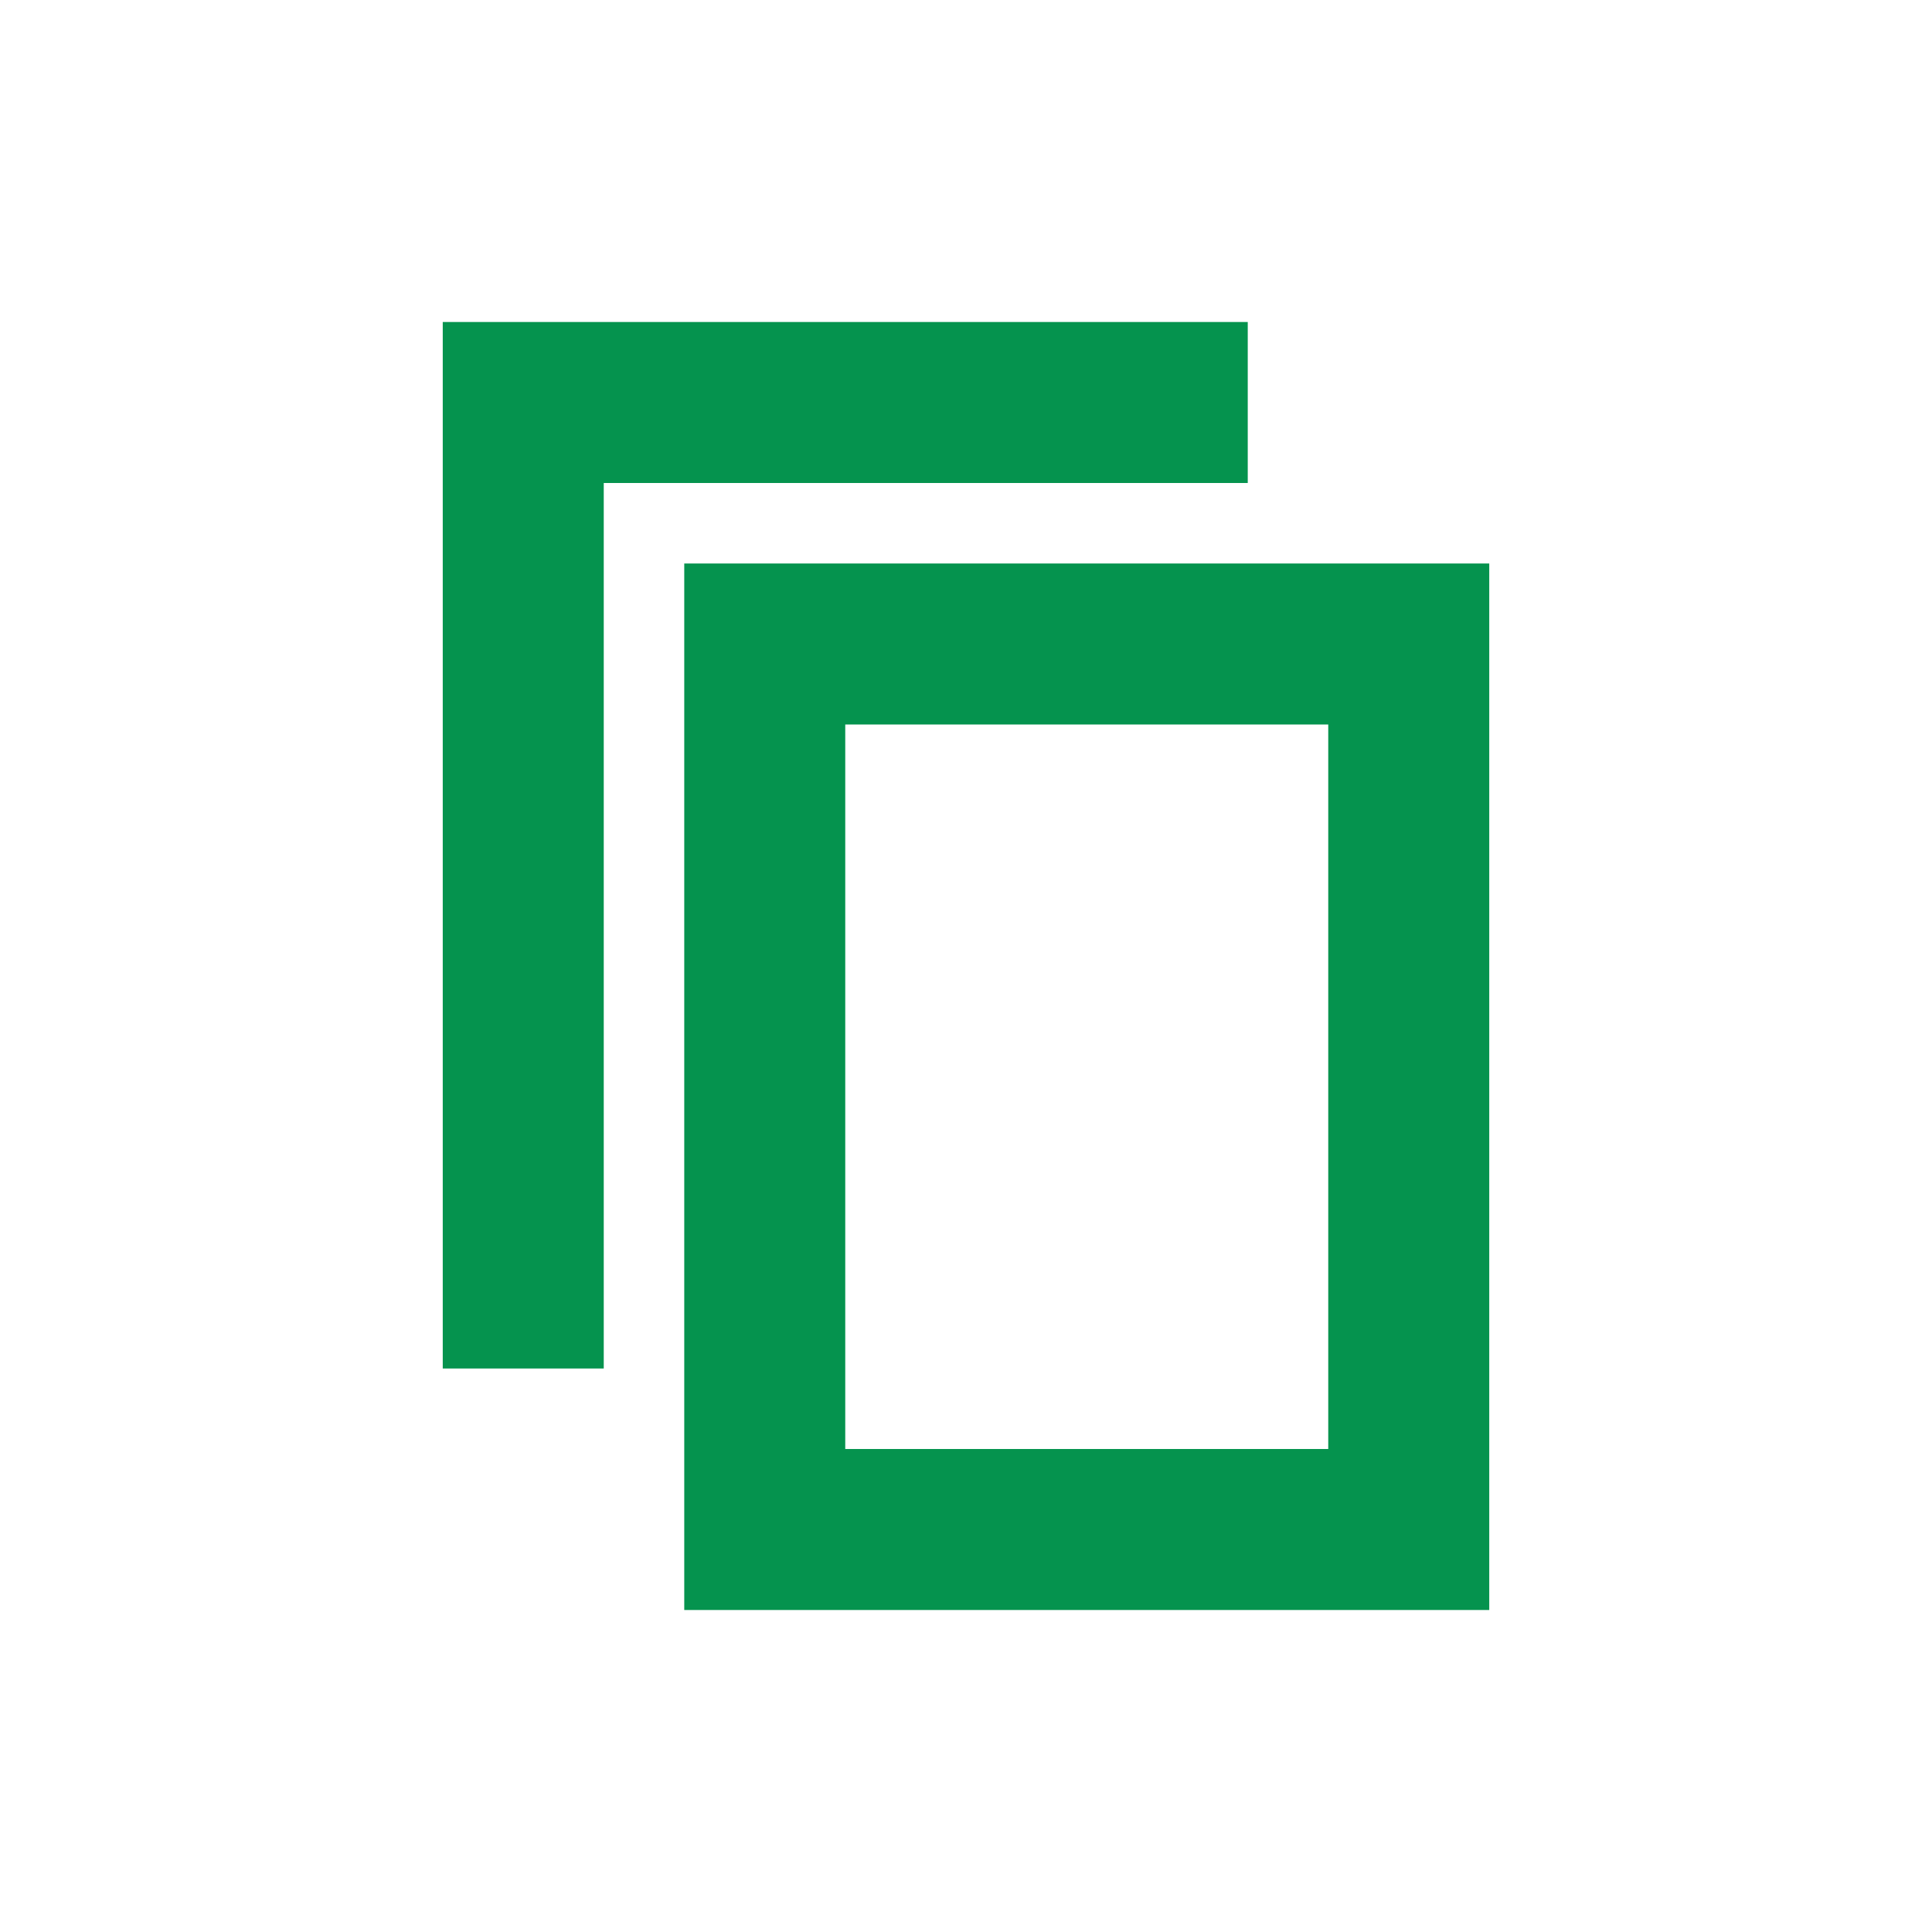
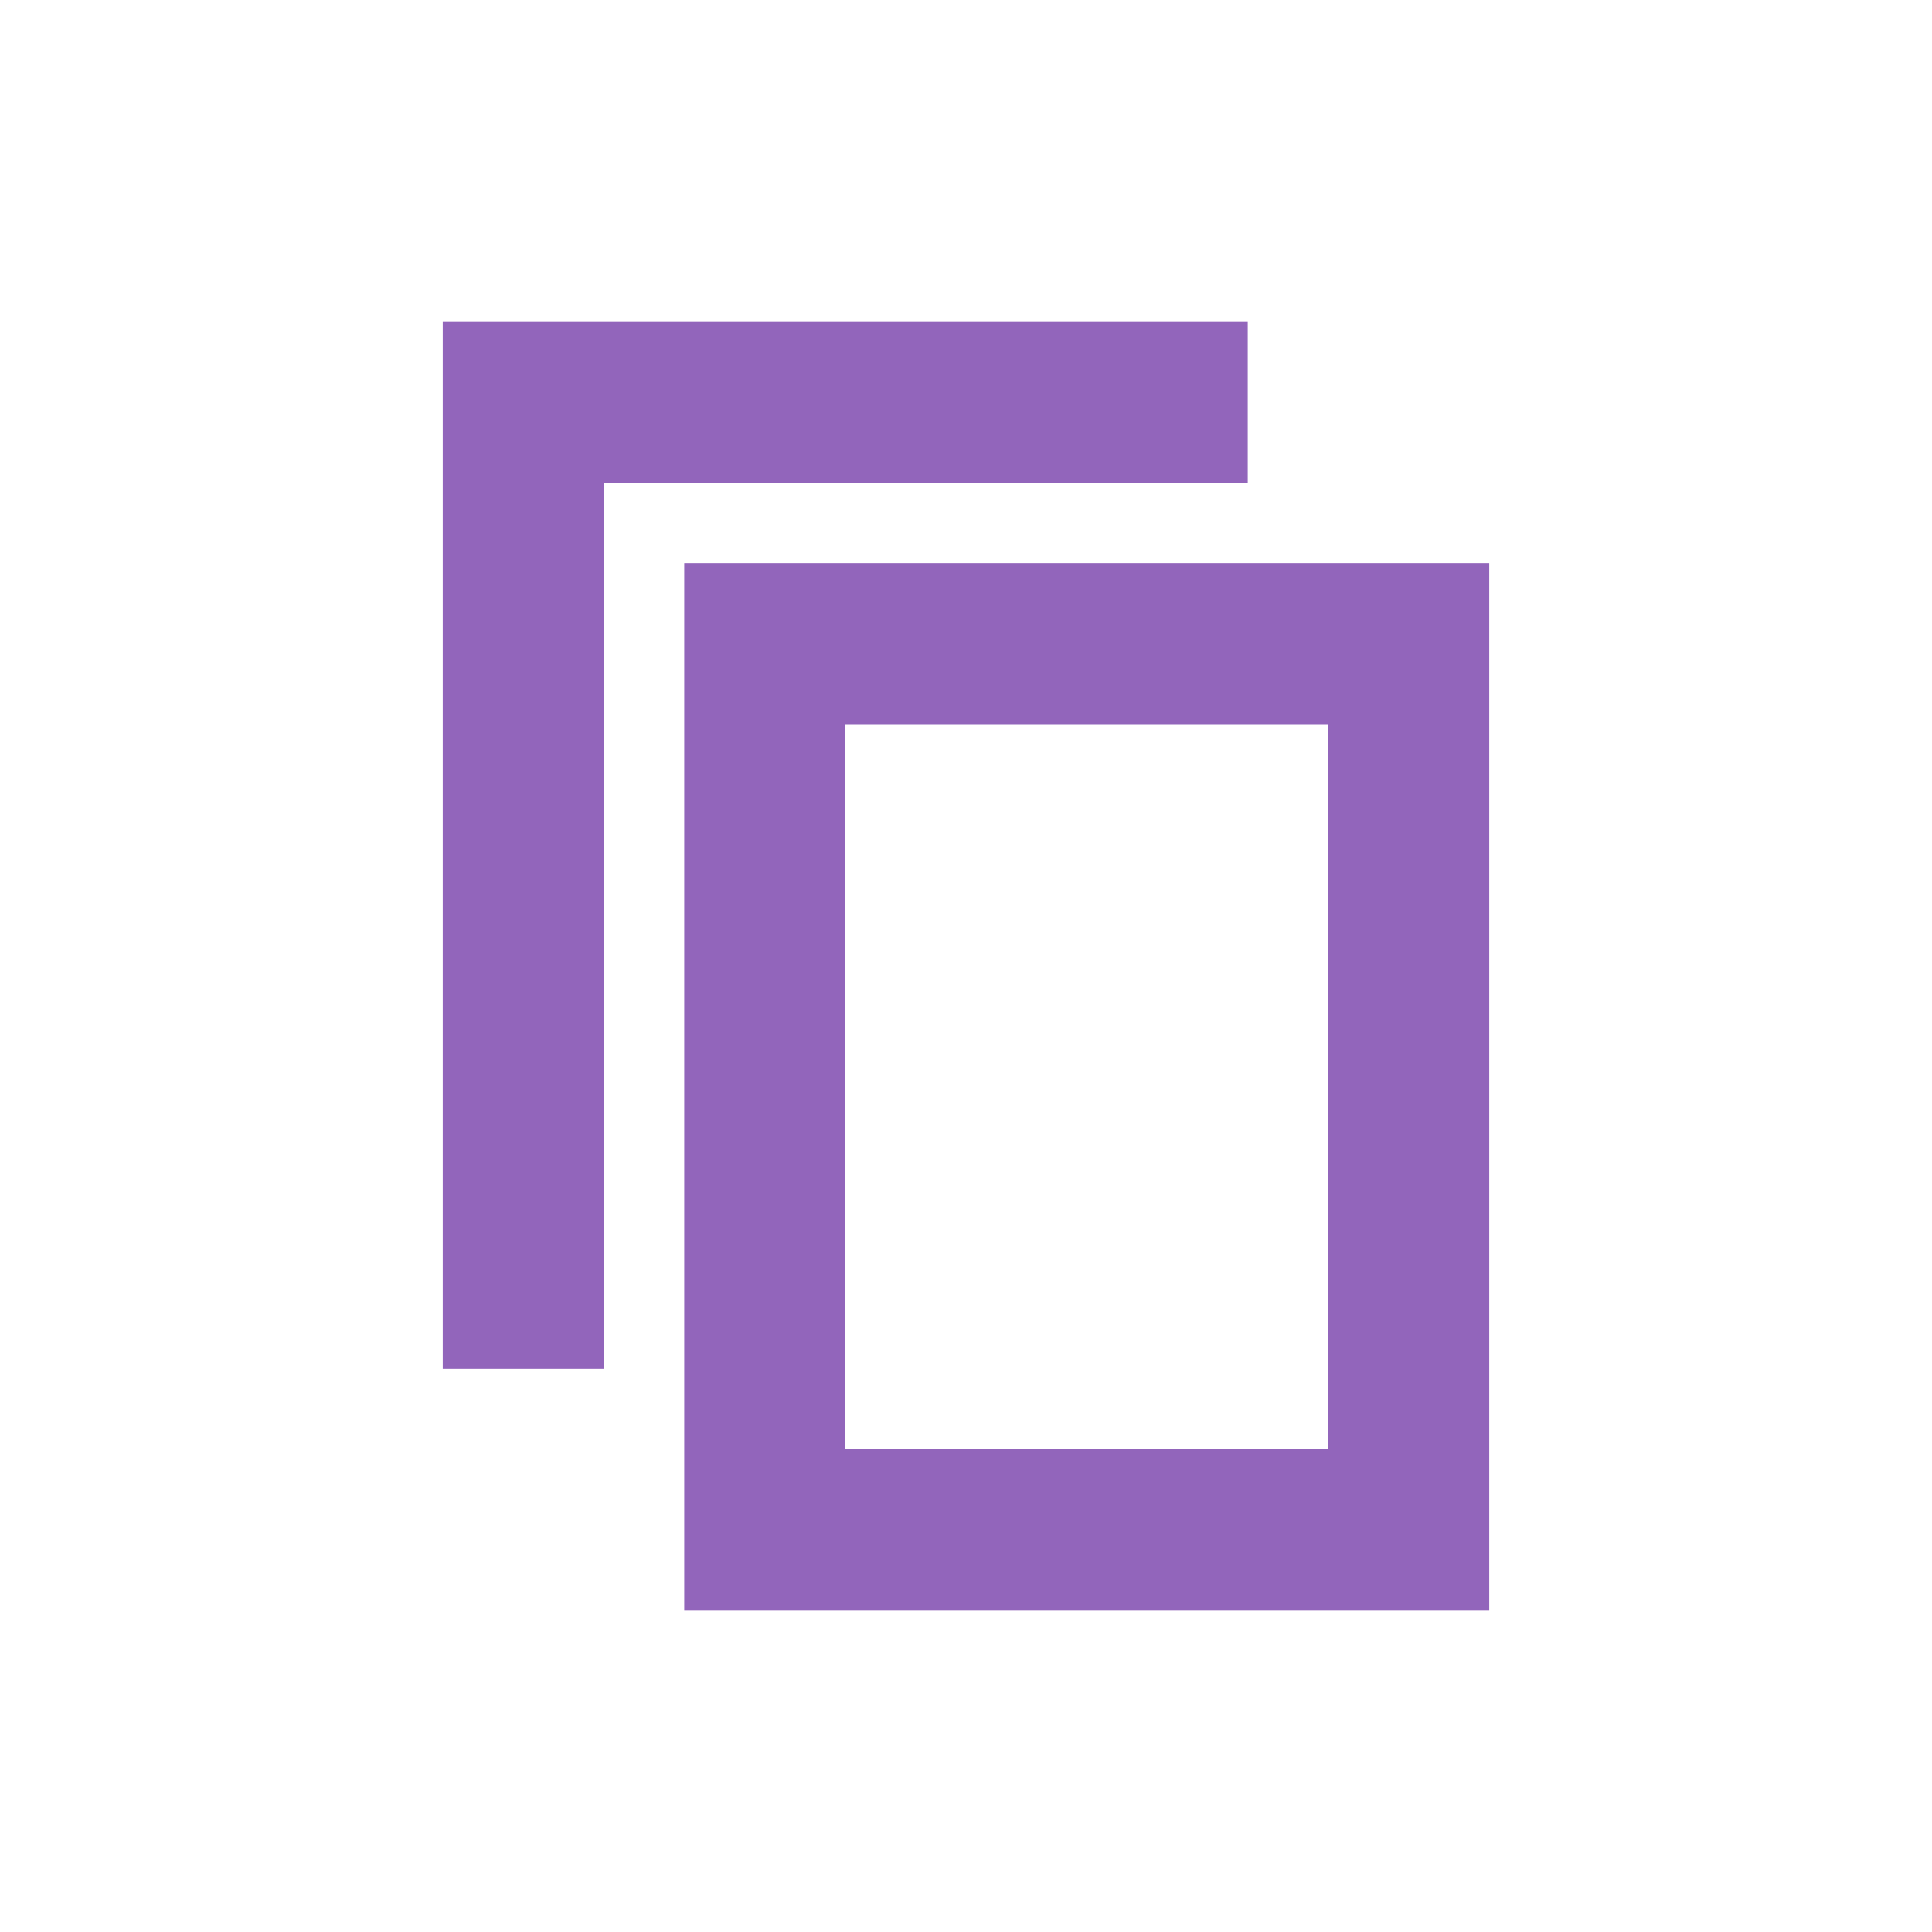
<svg xmlns="http://www.w3.org/2000/svg" version="1.1" id="svg13" x="0px" y="0px" viewBox="0 0 24 24" style="enable-background:new 0 0 24 24;" xml:space="preserve">
  <style type="text/css">
- 	.st0{fill:#05934E;}
+ 	.st0{fill:#9265BB;}
	.st1{fill:none;}
</style>
  <g id="Artboard">
    <g id="ic-copy-liliac" transform="translate(2, 2)">
      <g id="Group_8993" transform="translate(3, 2)">
        <polygon id="Path_18959" class="st0" points="2.5,13 0.5,13 0.5,0 10.5,0 10.5,2 2.5,2    " />
      </g>
      <polygon id="Rectangle_4640" class="st1" points="0,0 20,0 20,20 0,20   " />
      <g id="Group_8994" transform="translate(6, 5)">
        <path id="Path_18960" class="st0" d="M10.5,13h-10V0h10V13z M2.5,11h6V2h-6V11z" />
      </g>
    </g>
  </g>
</svg>
